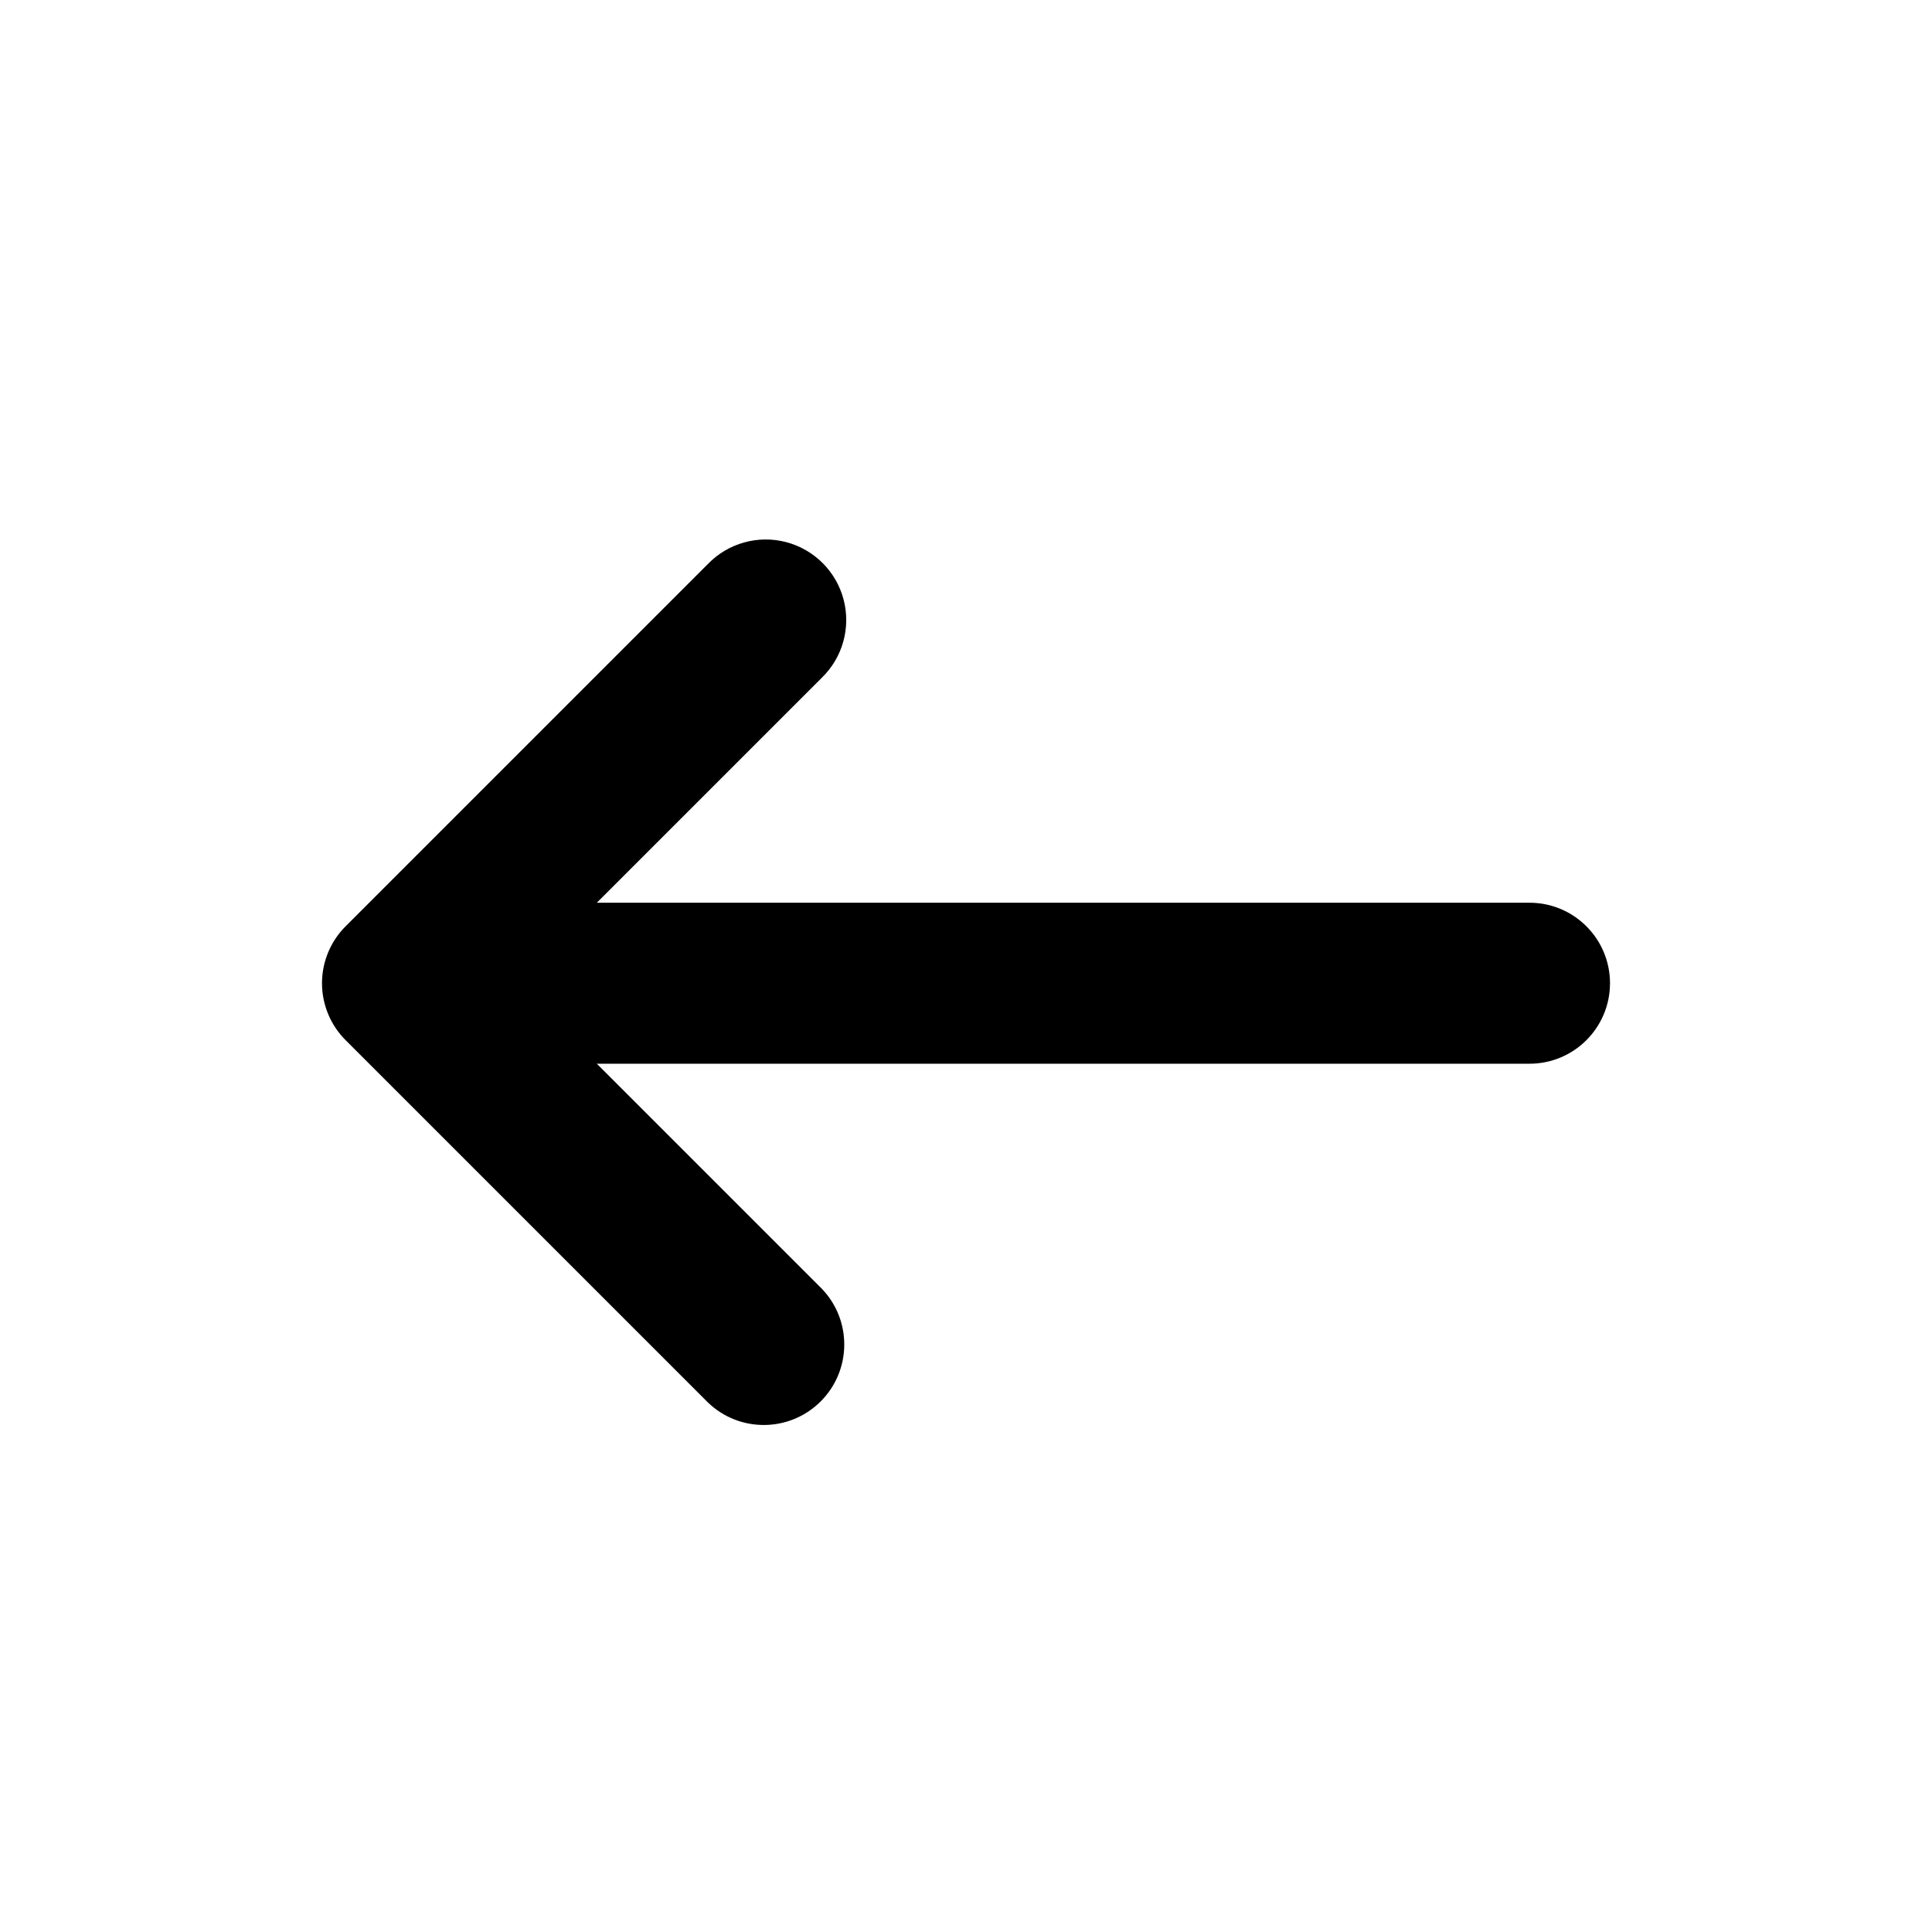
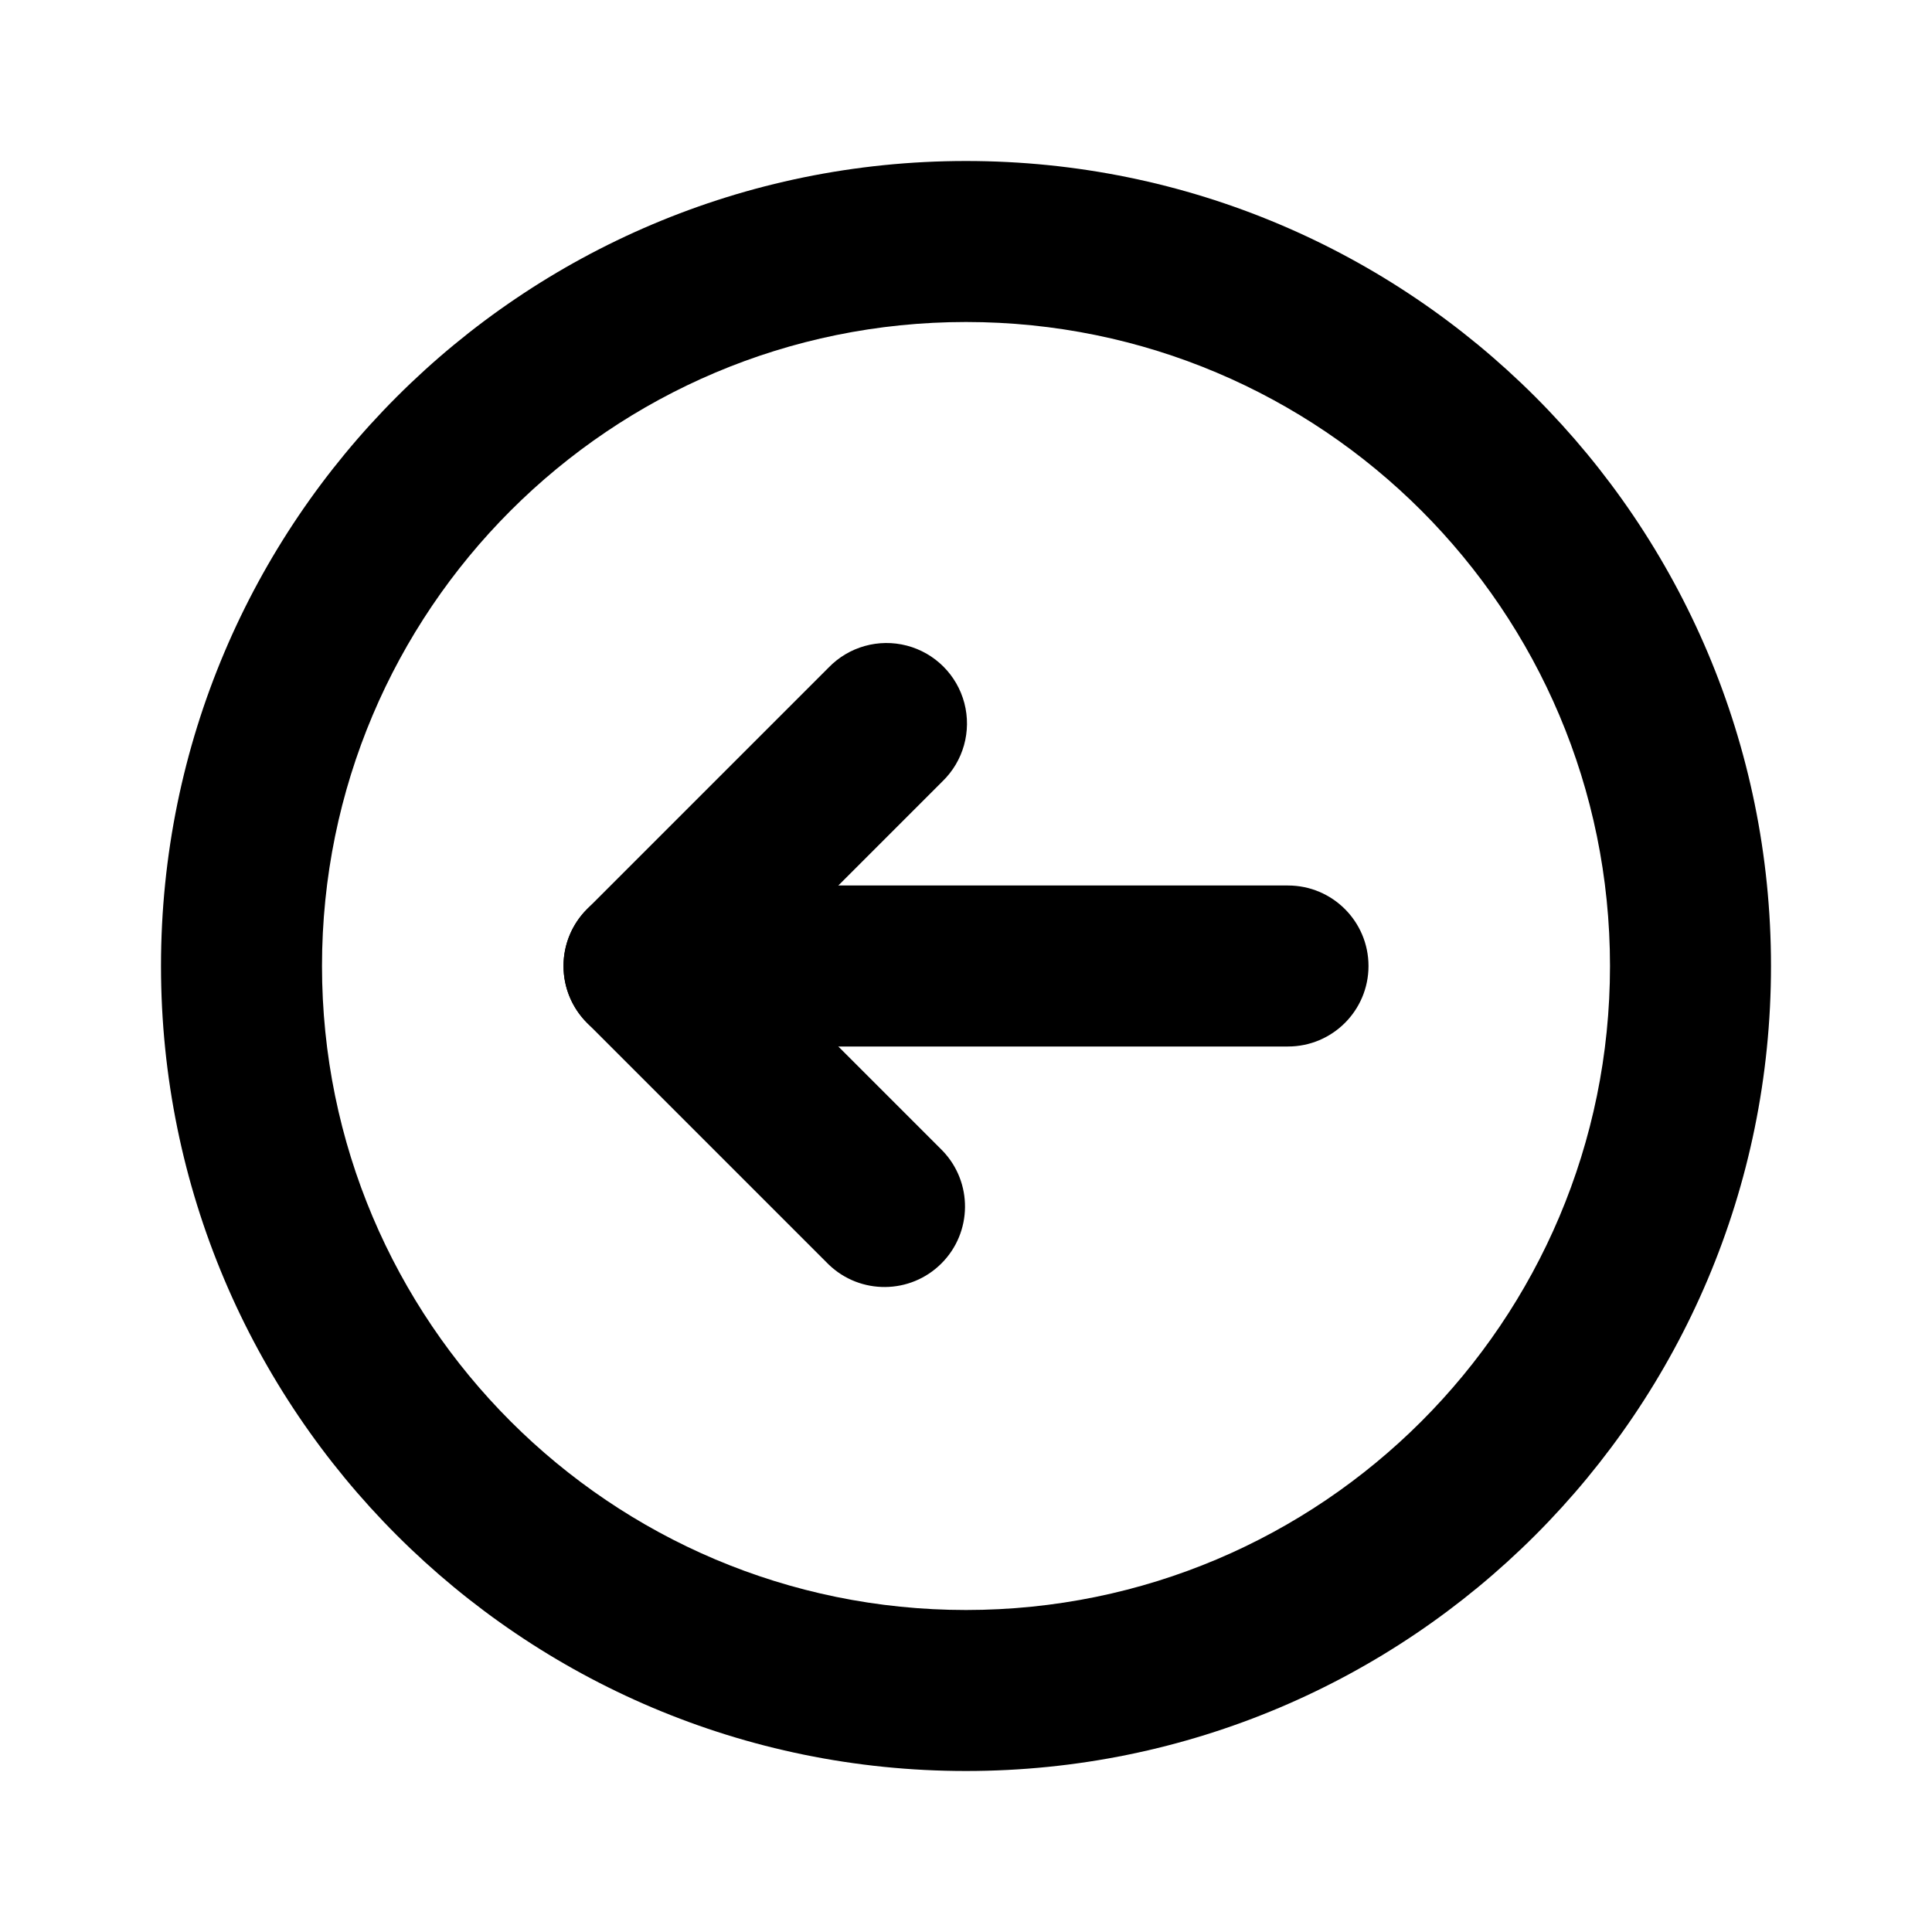
<svg xmlns="http://www.w3.org/2000/svg" width="24" height="24" viewBox="0 0 24 24">
-   <path fill-rule="evenodd" d="M5.5 12.214a1 1 0 0 1 1-1H19a1 1 0 1 1 0 2H6.5a1 1 0 0 1-1-1Z" clip-rule="evenodd" />
-   <path fill-rule="evenodd" d="M4 12.214a1 1 0 0 1 .293-.707l4.5-4.5a1 1 0 1 1 1.414 1.414l-3.793 3.793 3.793 3.793a1 1 0 0 1-1.414 1.414l-4.5-4.5A1 1 0 0 1 4 12.214Z" clip-rule="evenodd" />
+   <g class="arrow-left-circle-outline">
+     <g class="Vector">
+       <path fill-rule="evenodd" d="M22 12c0 5.523-4.477 10-10 10S2 17.523 2 12 6.477 2 12 2s10 4.477 10 10Zm-10 8a8 8 0 1 0 0-16 8 8 0 0 0 0 16Z" clip-rule="evenodd" />
+       <path fill-rule="evenodd" d="M7 12a1 1 0 0 1 1-1h8a1 1 0 1 1 0 2H8a1 1 0 0 1-1-1Z" clip-rule="evenodd" />
+       <path fill-rule="evenodd" d="M7.293 12.707a1 1 0 0 1 0-1.414l3-3a1 1 0 1 1 1.414 1.414L9.414 12l2.293 2.293a1 1 0 0 1-1.414 1.414l-3-3Z" clip-rule="evenodd" />
+     </g>
+   </g>
</svg>
